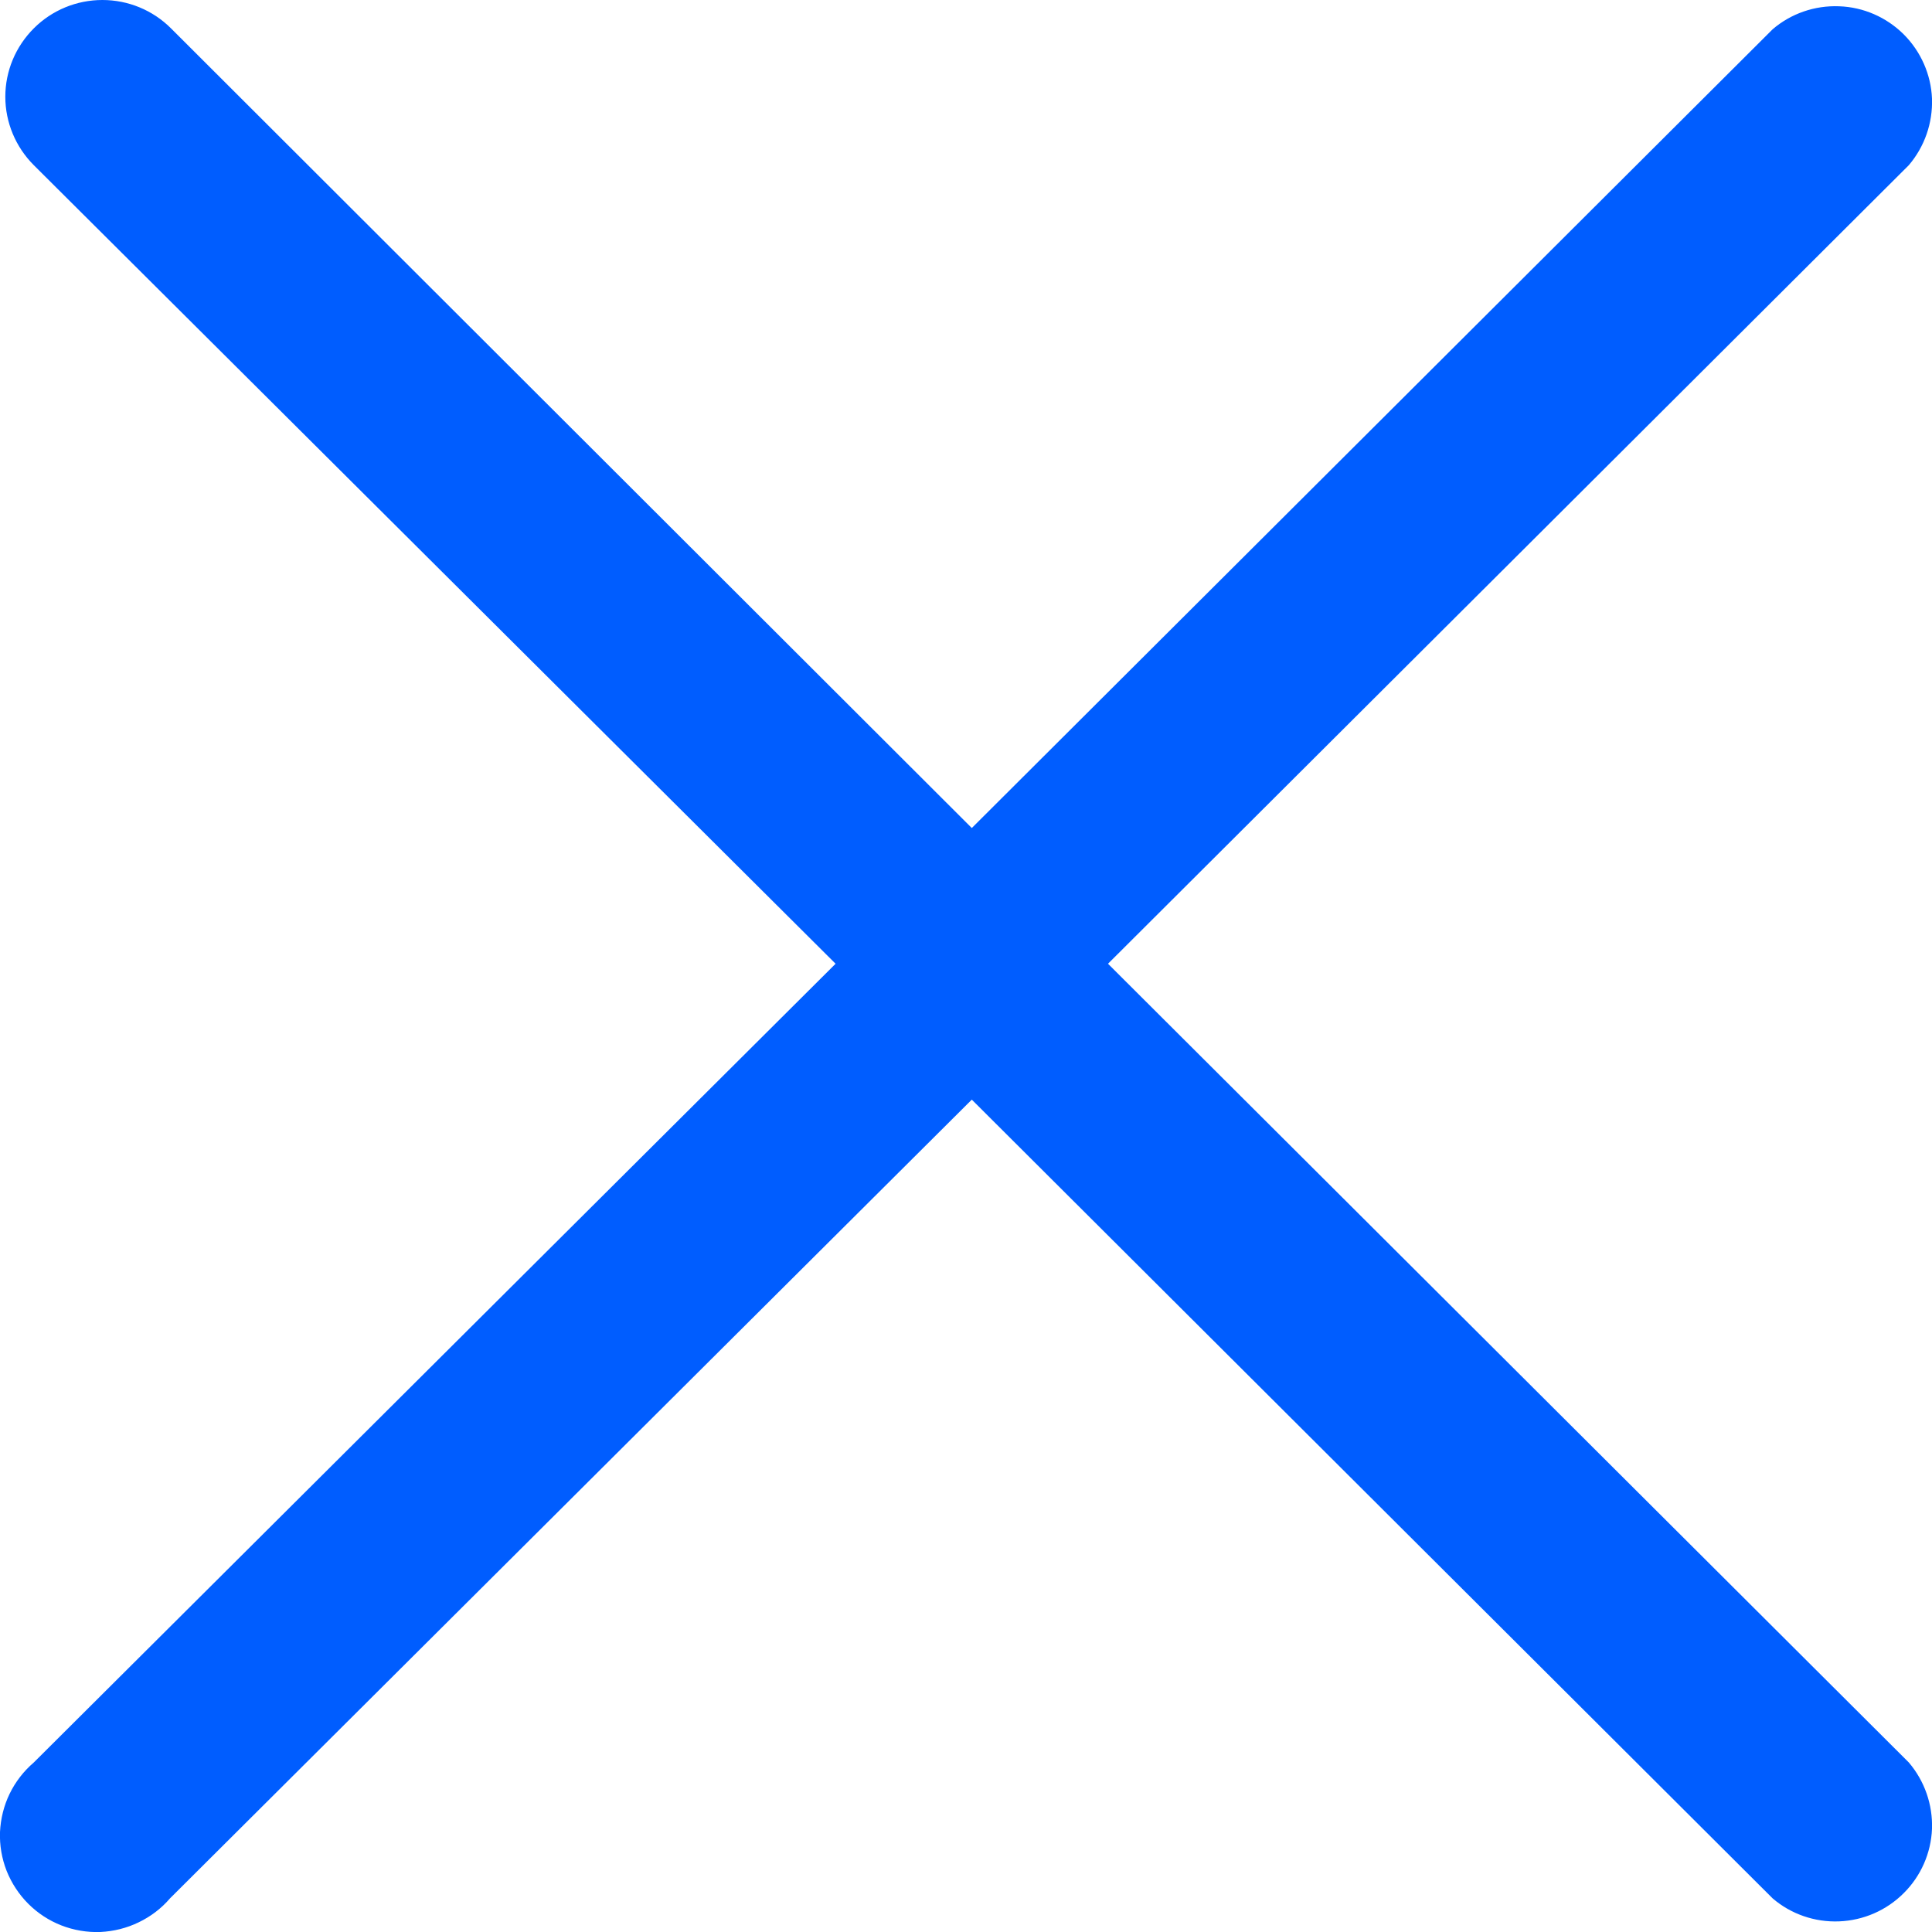
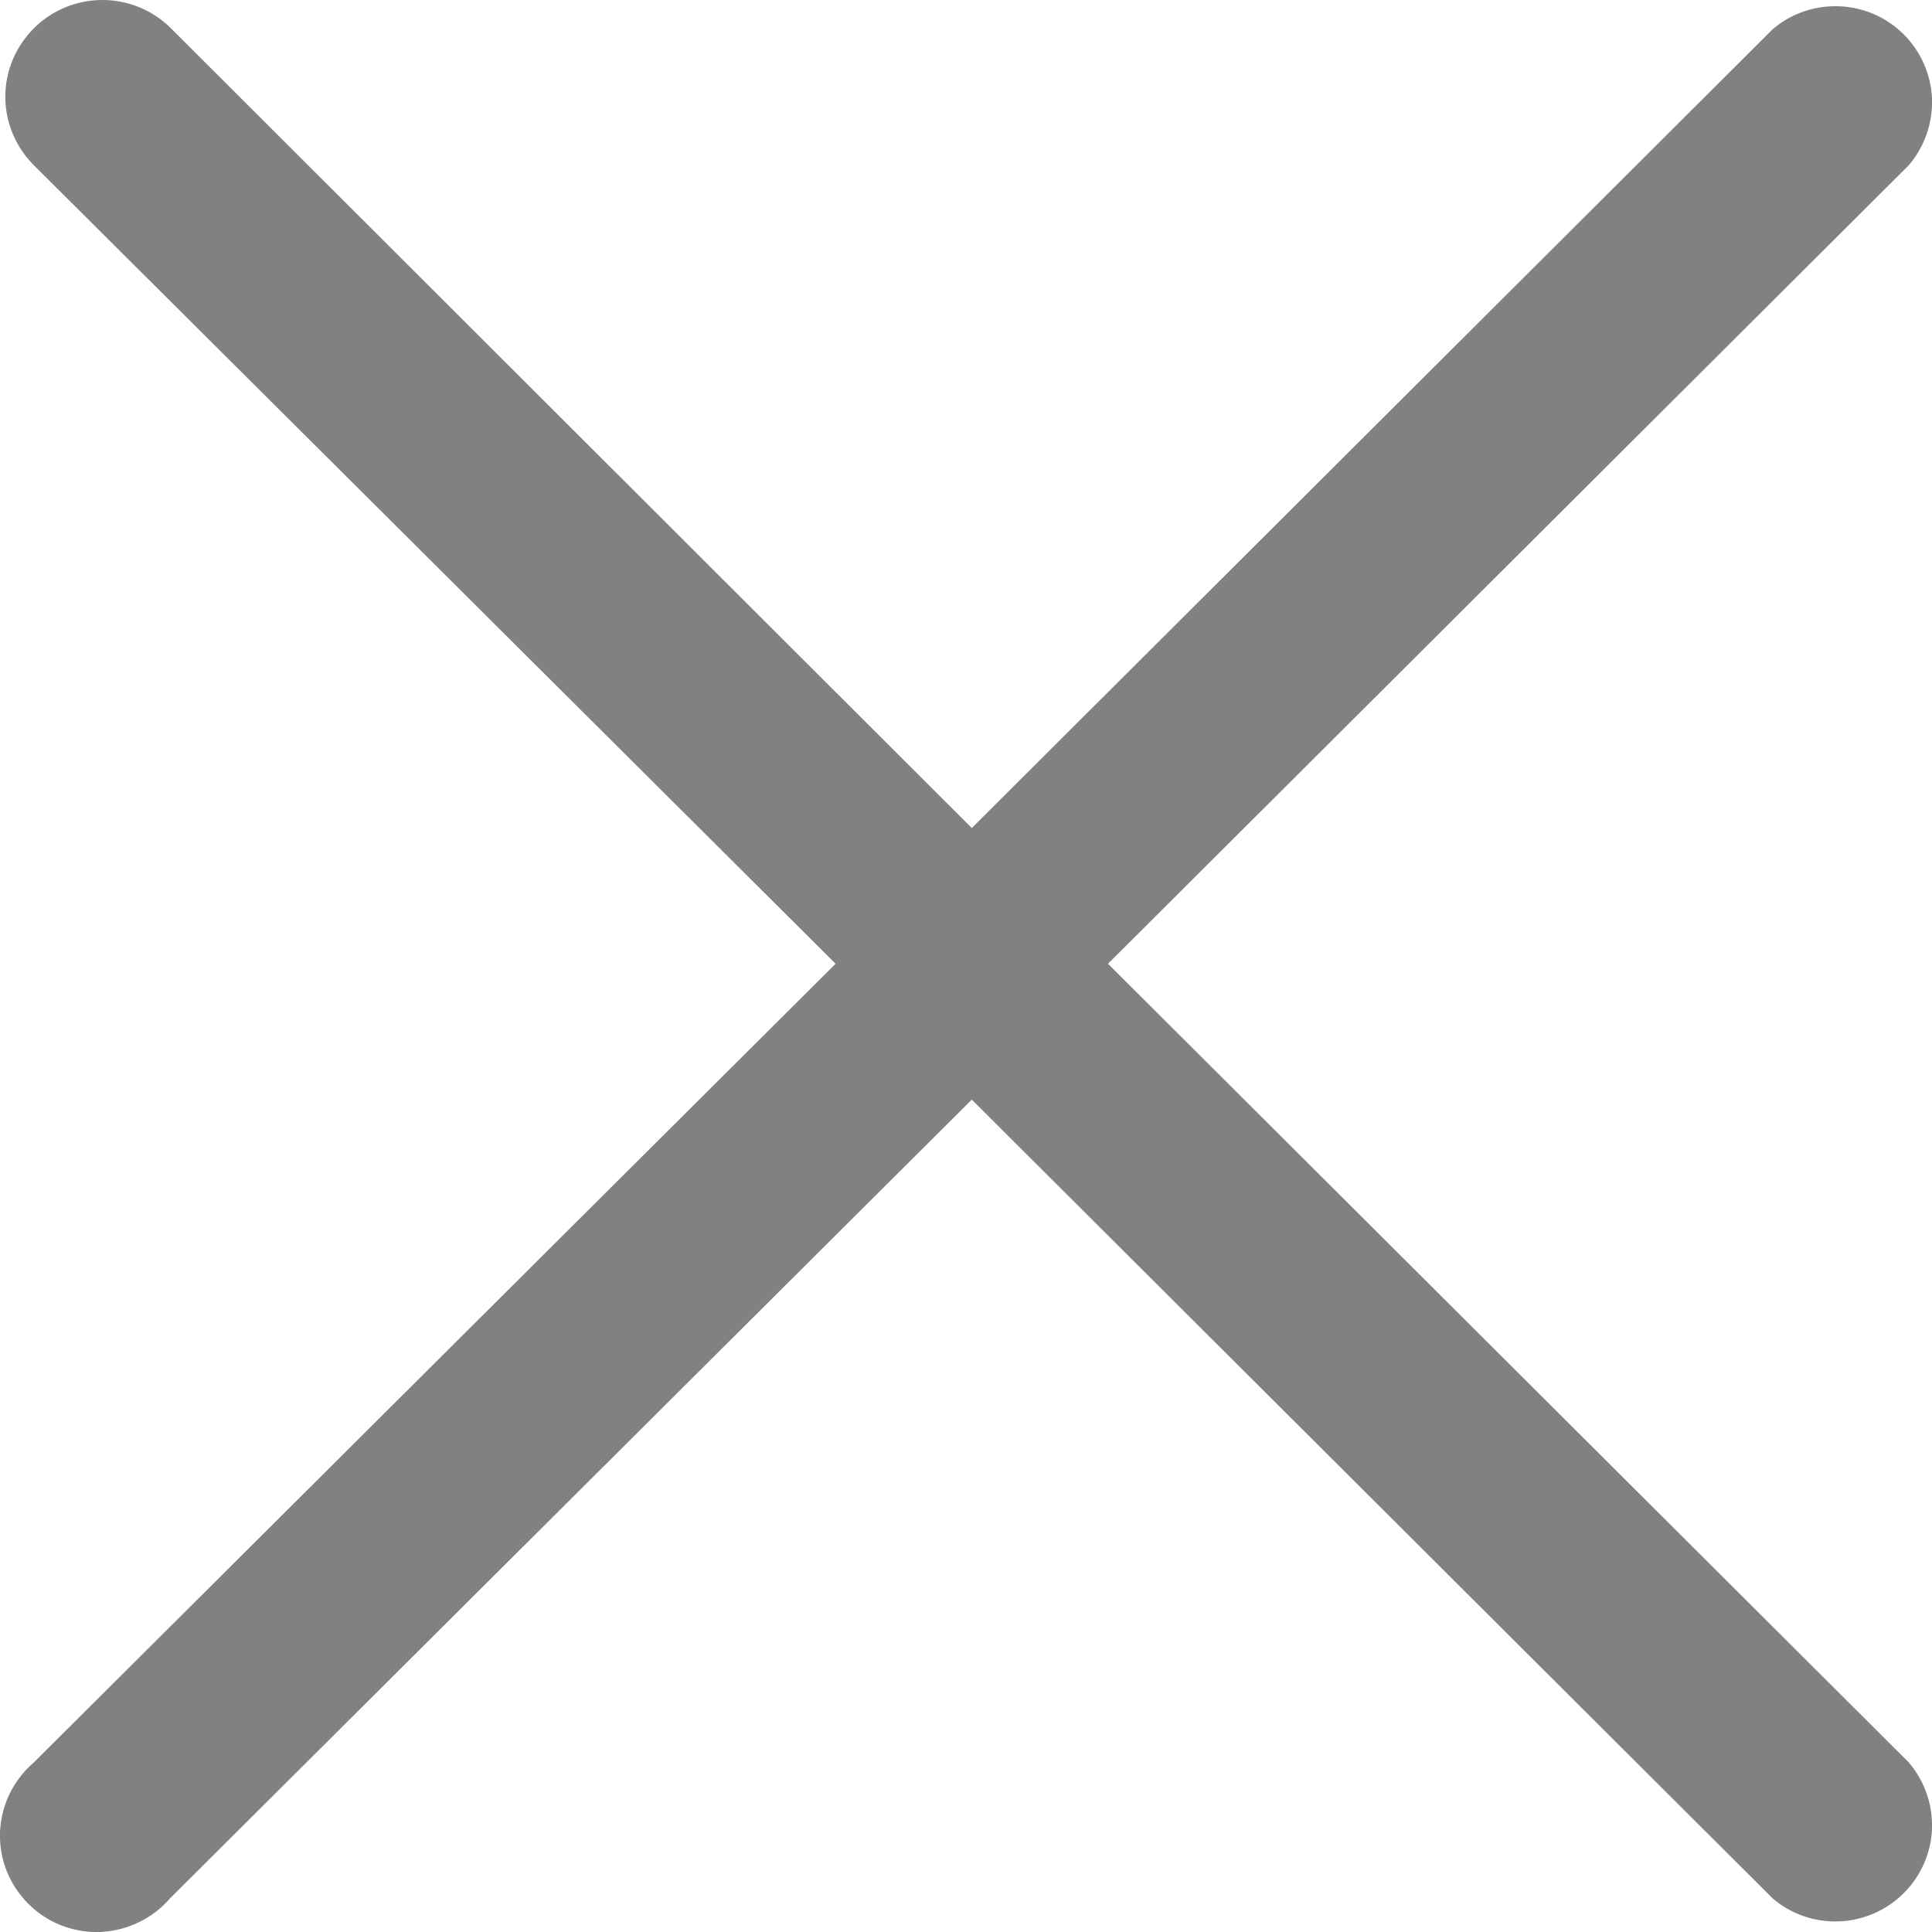
<svg xmlns="http://www.w3.org/2000/svg" width="12" height="12" viewBox="0 0 12 12" fill="none">
-   <path d="M6.882 5.986L11.856 1.026C11.954 0.911 12.005 0.764 12 0.613C11.994 0.463 11.931 0.32 11.824 0.213C11.717 0.107 11.574 0.044 11.423 0.039C11.272 0.033 11.124 0.084 11.01 0.182L6.036 5.143L1.062 0.176C0.949 0.063 0.796 0 0.636 0C0.476 0 0.323 0.063 0.21 0.176C0.097 0.289 0.033 0.441 0.033 0.601C0.033 0.76 0.097 0.913 0.21 1.026L5.19 5.986L0.21 10.947C0.147 11.001 0.096 11.067 0.06 11.141C0.024 11.215 0.004 11.296 0 11.379C-0.003 11.461 0.011 11.543 0.041 11.62C0.072 11.697 0.117 11.766 0.176 11.825C0.234 11.883 0.304 11.929 0.381 11.959C0.458 11.989 0.541 12.003 0.623 12C0.706 11.996 0.787 11.976 0.861 11.94C0.936 11.904 1.002 11.854 1.056 11.791L6.036 6.83L11.01 11.791C11.124 11.889 11.272 11.94 11.423 11.934C11.574 11.928 11.717 11.866 11.824 11.759C11.931 11.653 11.994 11.51 12 11.359C12.005 11.209 11.954 11.062 11.856 10.947L6.882 5.986Z" fill="#005DFF" />
+   <path d="M6.882 5.986L11.856 1.026C11.954 0.911 12.005 0.764 12 0.613C11.994 0.463 11.931 0.32 11.824 0.213C11.717 0.107 11.574 0.044 11.423 0.039C11.272 0.033 11.124 0.084 11.01 0.182L6.036 5.143L1.062 0.176C0.949 0.063 0.796 0 0.636 0C0.476 0 0.323 0.063 0.21 0.176C0.097 0.289 0.033 0.441 0.033 0.601C0.033 0.76 0.097 0.913 0.21 1.026L5.19 5.986L0.21 10.947C0.147 11.001 0.096 11.067 0.06 11.141C0.024 11.215 0.004 11.296 0 11.379C-0.003 11.461 0.011 11.543 0.041 11.62C0.072 11.697 0.117 11.766 0.176 11.825C0.234 11.883 0.304 11.929 0.381 11.959C0.458 11.989 0.541 12.003 0.623 12C0.706 11.996 0.787 11.976 0.861 11.94C0.936 11.904 1.002 11.854 1.056 11.791L6.036 6.83L11.01 11.791C11.124 11.889 11.272 11.94 11.423 11.934C11.574 11.928 11.717 11.866 11.824 11.759C11.931 11.653 11.994 11.51 12 11.359C12.005 11.209 11.954 11.062 11.856 10.947L6.882 5.986Z" fill="#818181" />
</svg>
